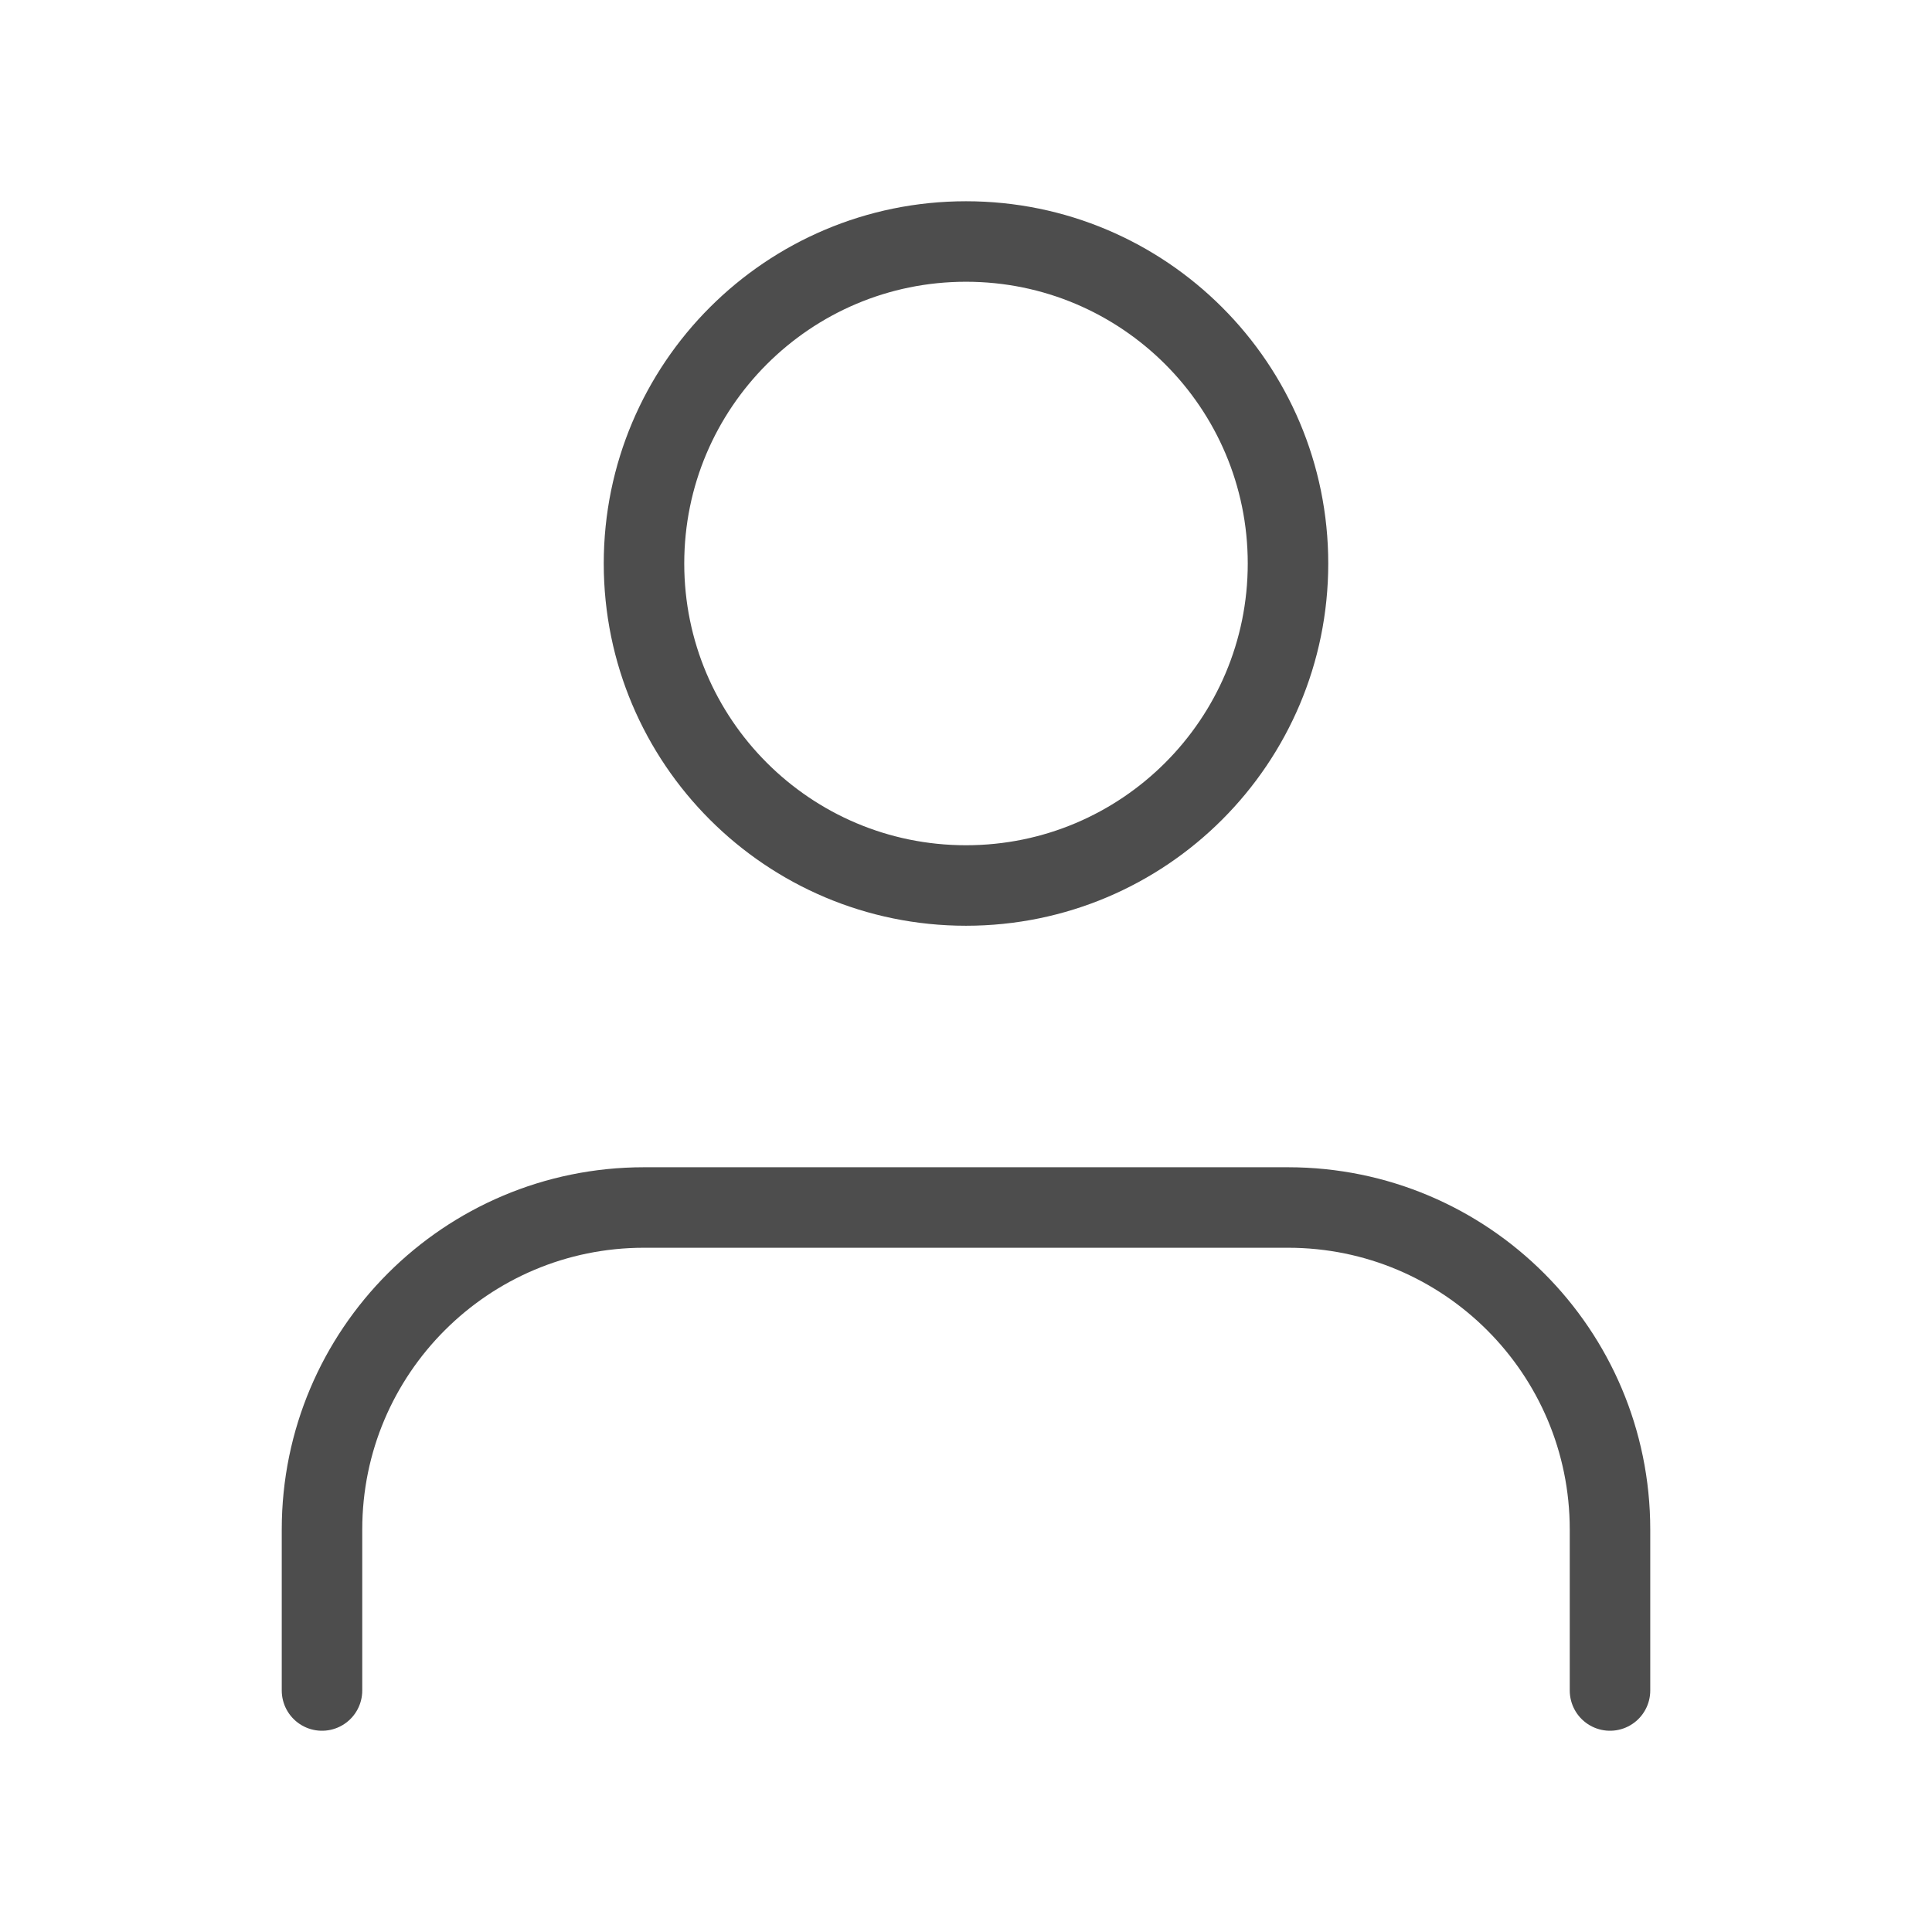
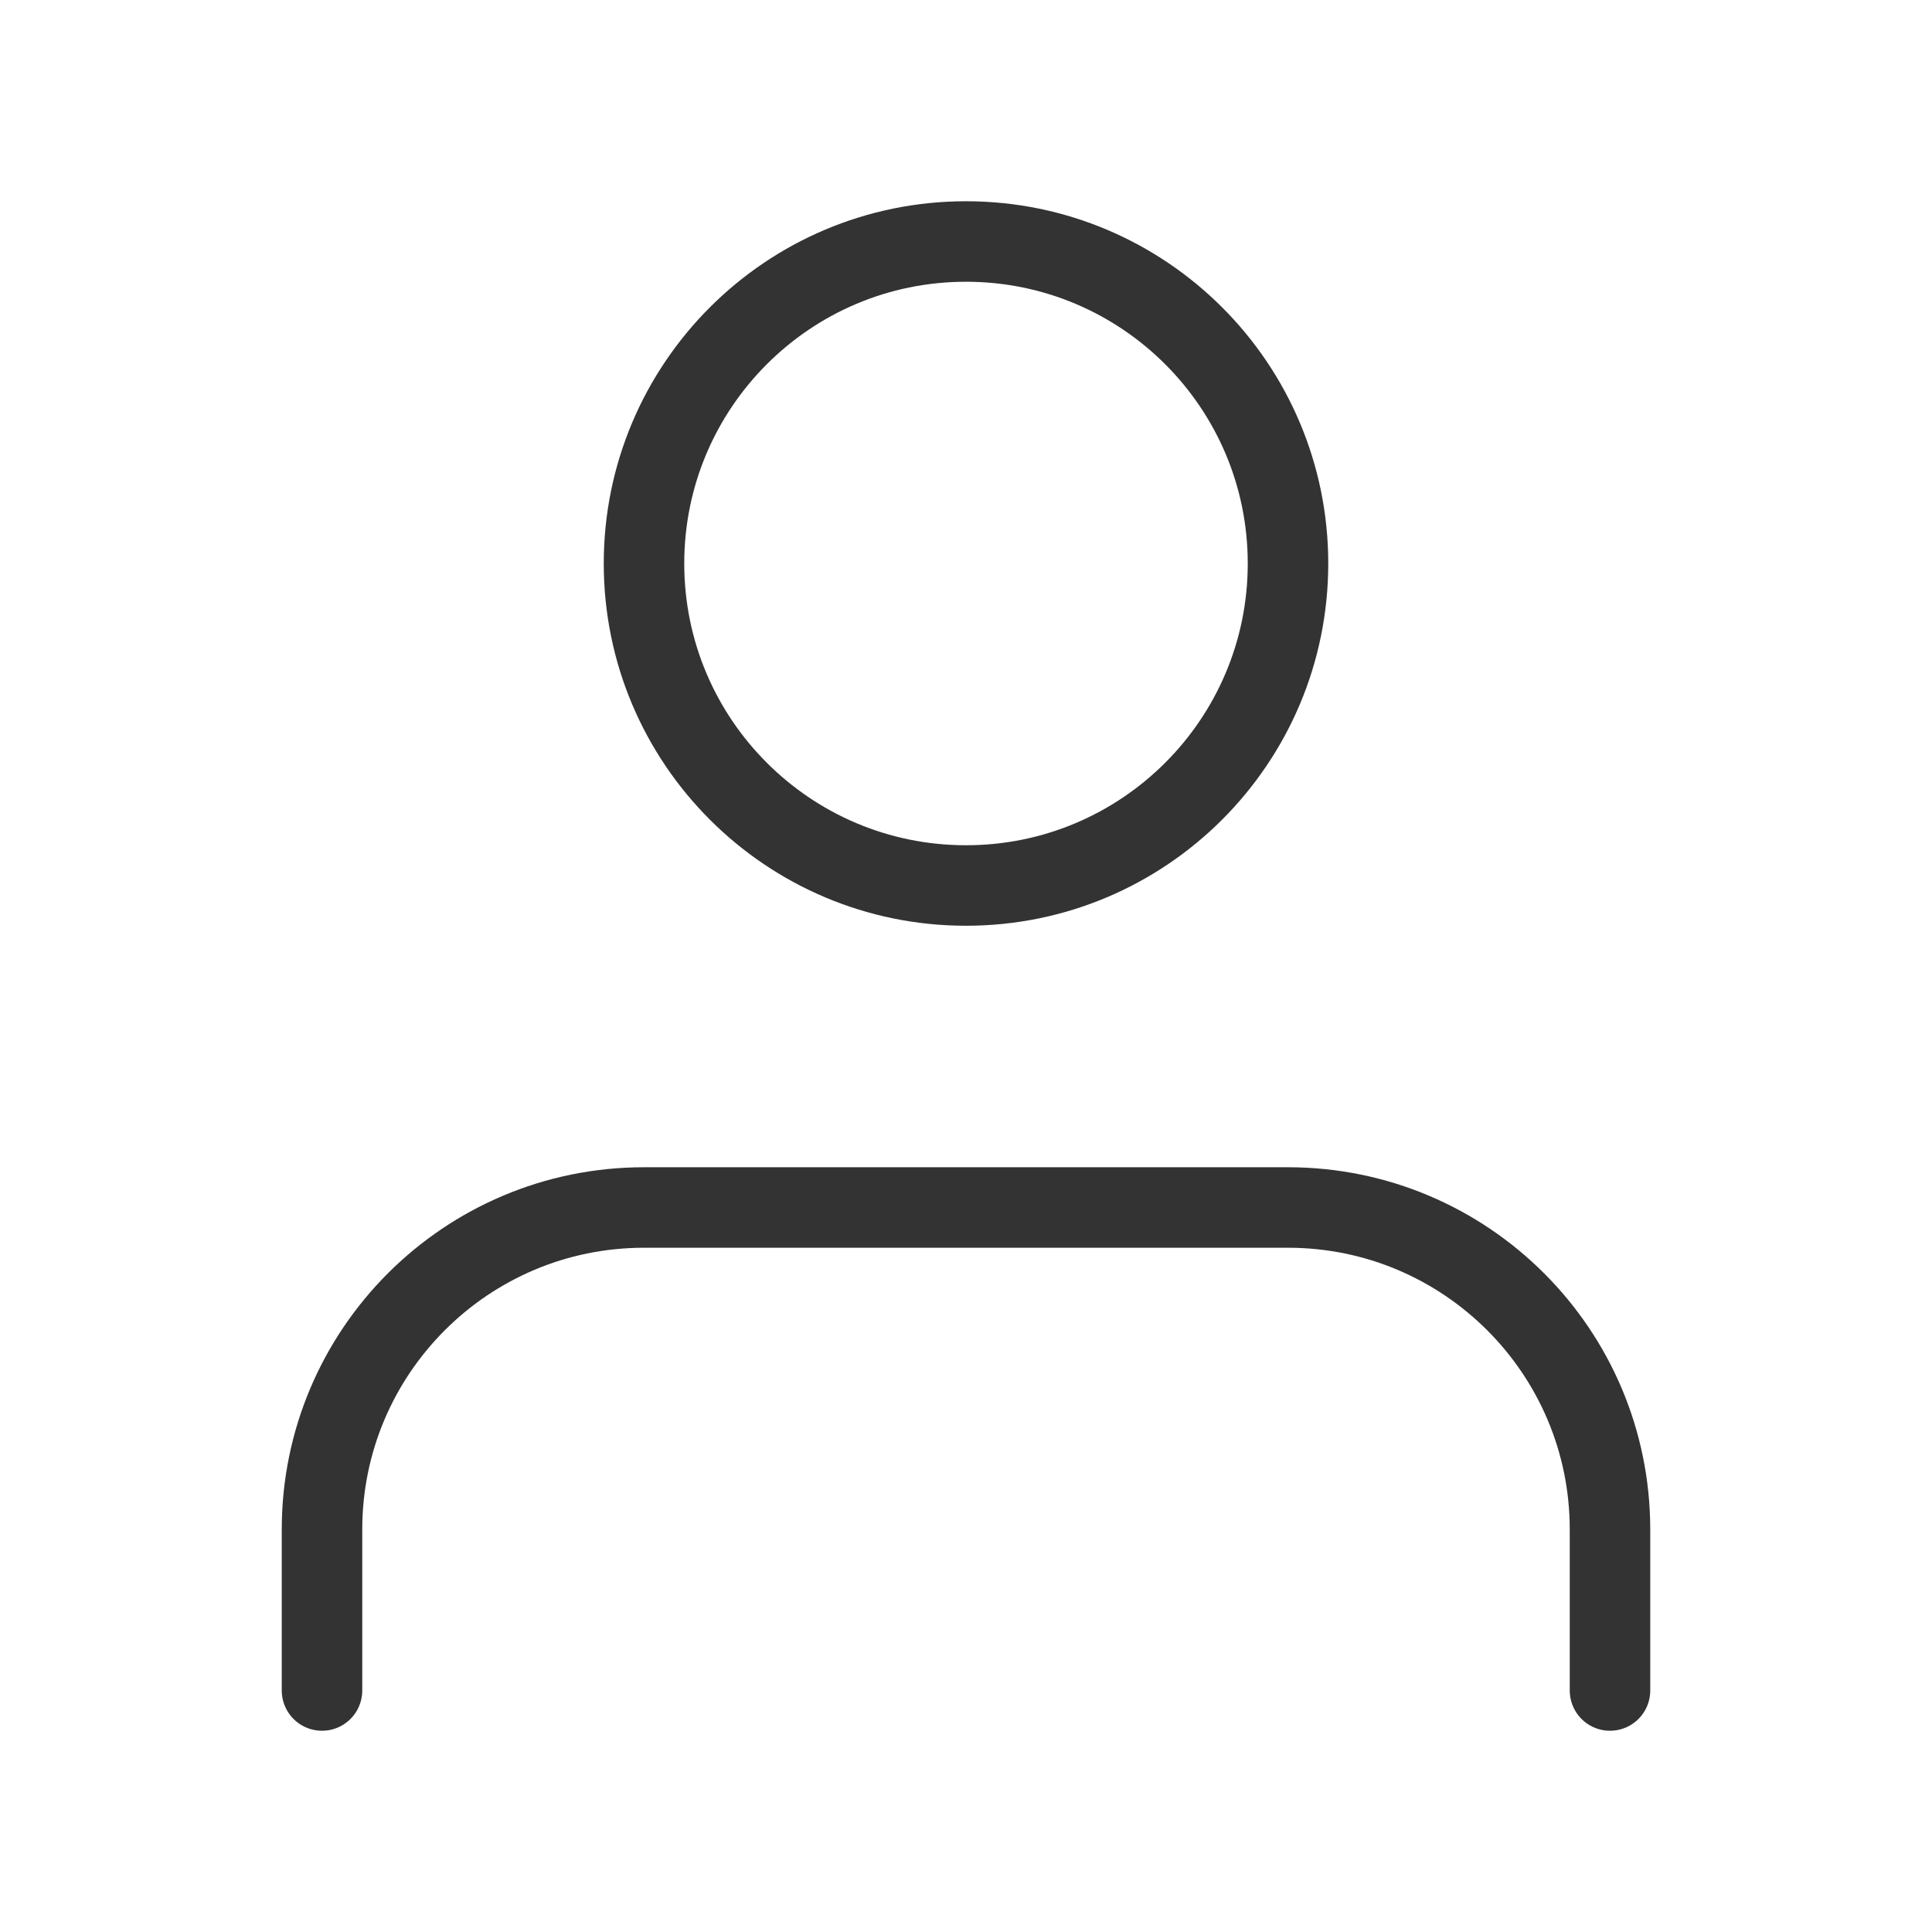
<svg xmlns="http://www.w3.org/2000/svg" width="24" height="24" viewBox="0 0 24 24" fill="none">
-   <path d="M20 21V19C20 16.791 18.209 15 16 15H8C5.791 15 4 16.791 4 19V21" stroke="#212121" stroke-opacity="0.8" stroke-linecap="round" stroke-linejoin="round" />
-   <path fill-rule="evenodd" clip-rule="evenodd" d="M12 11C14.209 11 16 9.209 16 7C16 4.791 14.209 3 12 3C9.791 3 8 4.791 8 7C8 9.209 9.791 11 12 11Z" stroke="#212121" stroke-opacity="0.8" stroke-linecap="round" stroke-linejoin="round" />
+   <path d="M20 21V19C20 16.791 18.209 15 16 15H8C5.791 15 4 16.791 4 19V21" stroke="currentColor" stroke-opacity="0.8" stroke-linecap="round" stroke-linejoin="round" />
+   <path fill-rule="evenodd" clip-rule="evenodd" d="M12 11C14.209 11 16 9.209 16 7C16 4.791 14.209 3 12 3C9.791 3 8 4.791 8 7C8 9.209 9.791 11 12 11Z" stroke="currentColor" stroke-opacity="0.8" stroke-linecap="round" stroke-linejoin="round" />
</svg>
